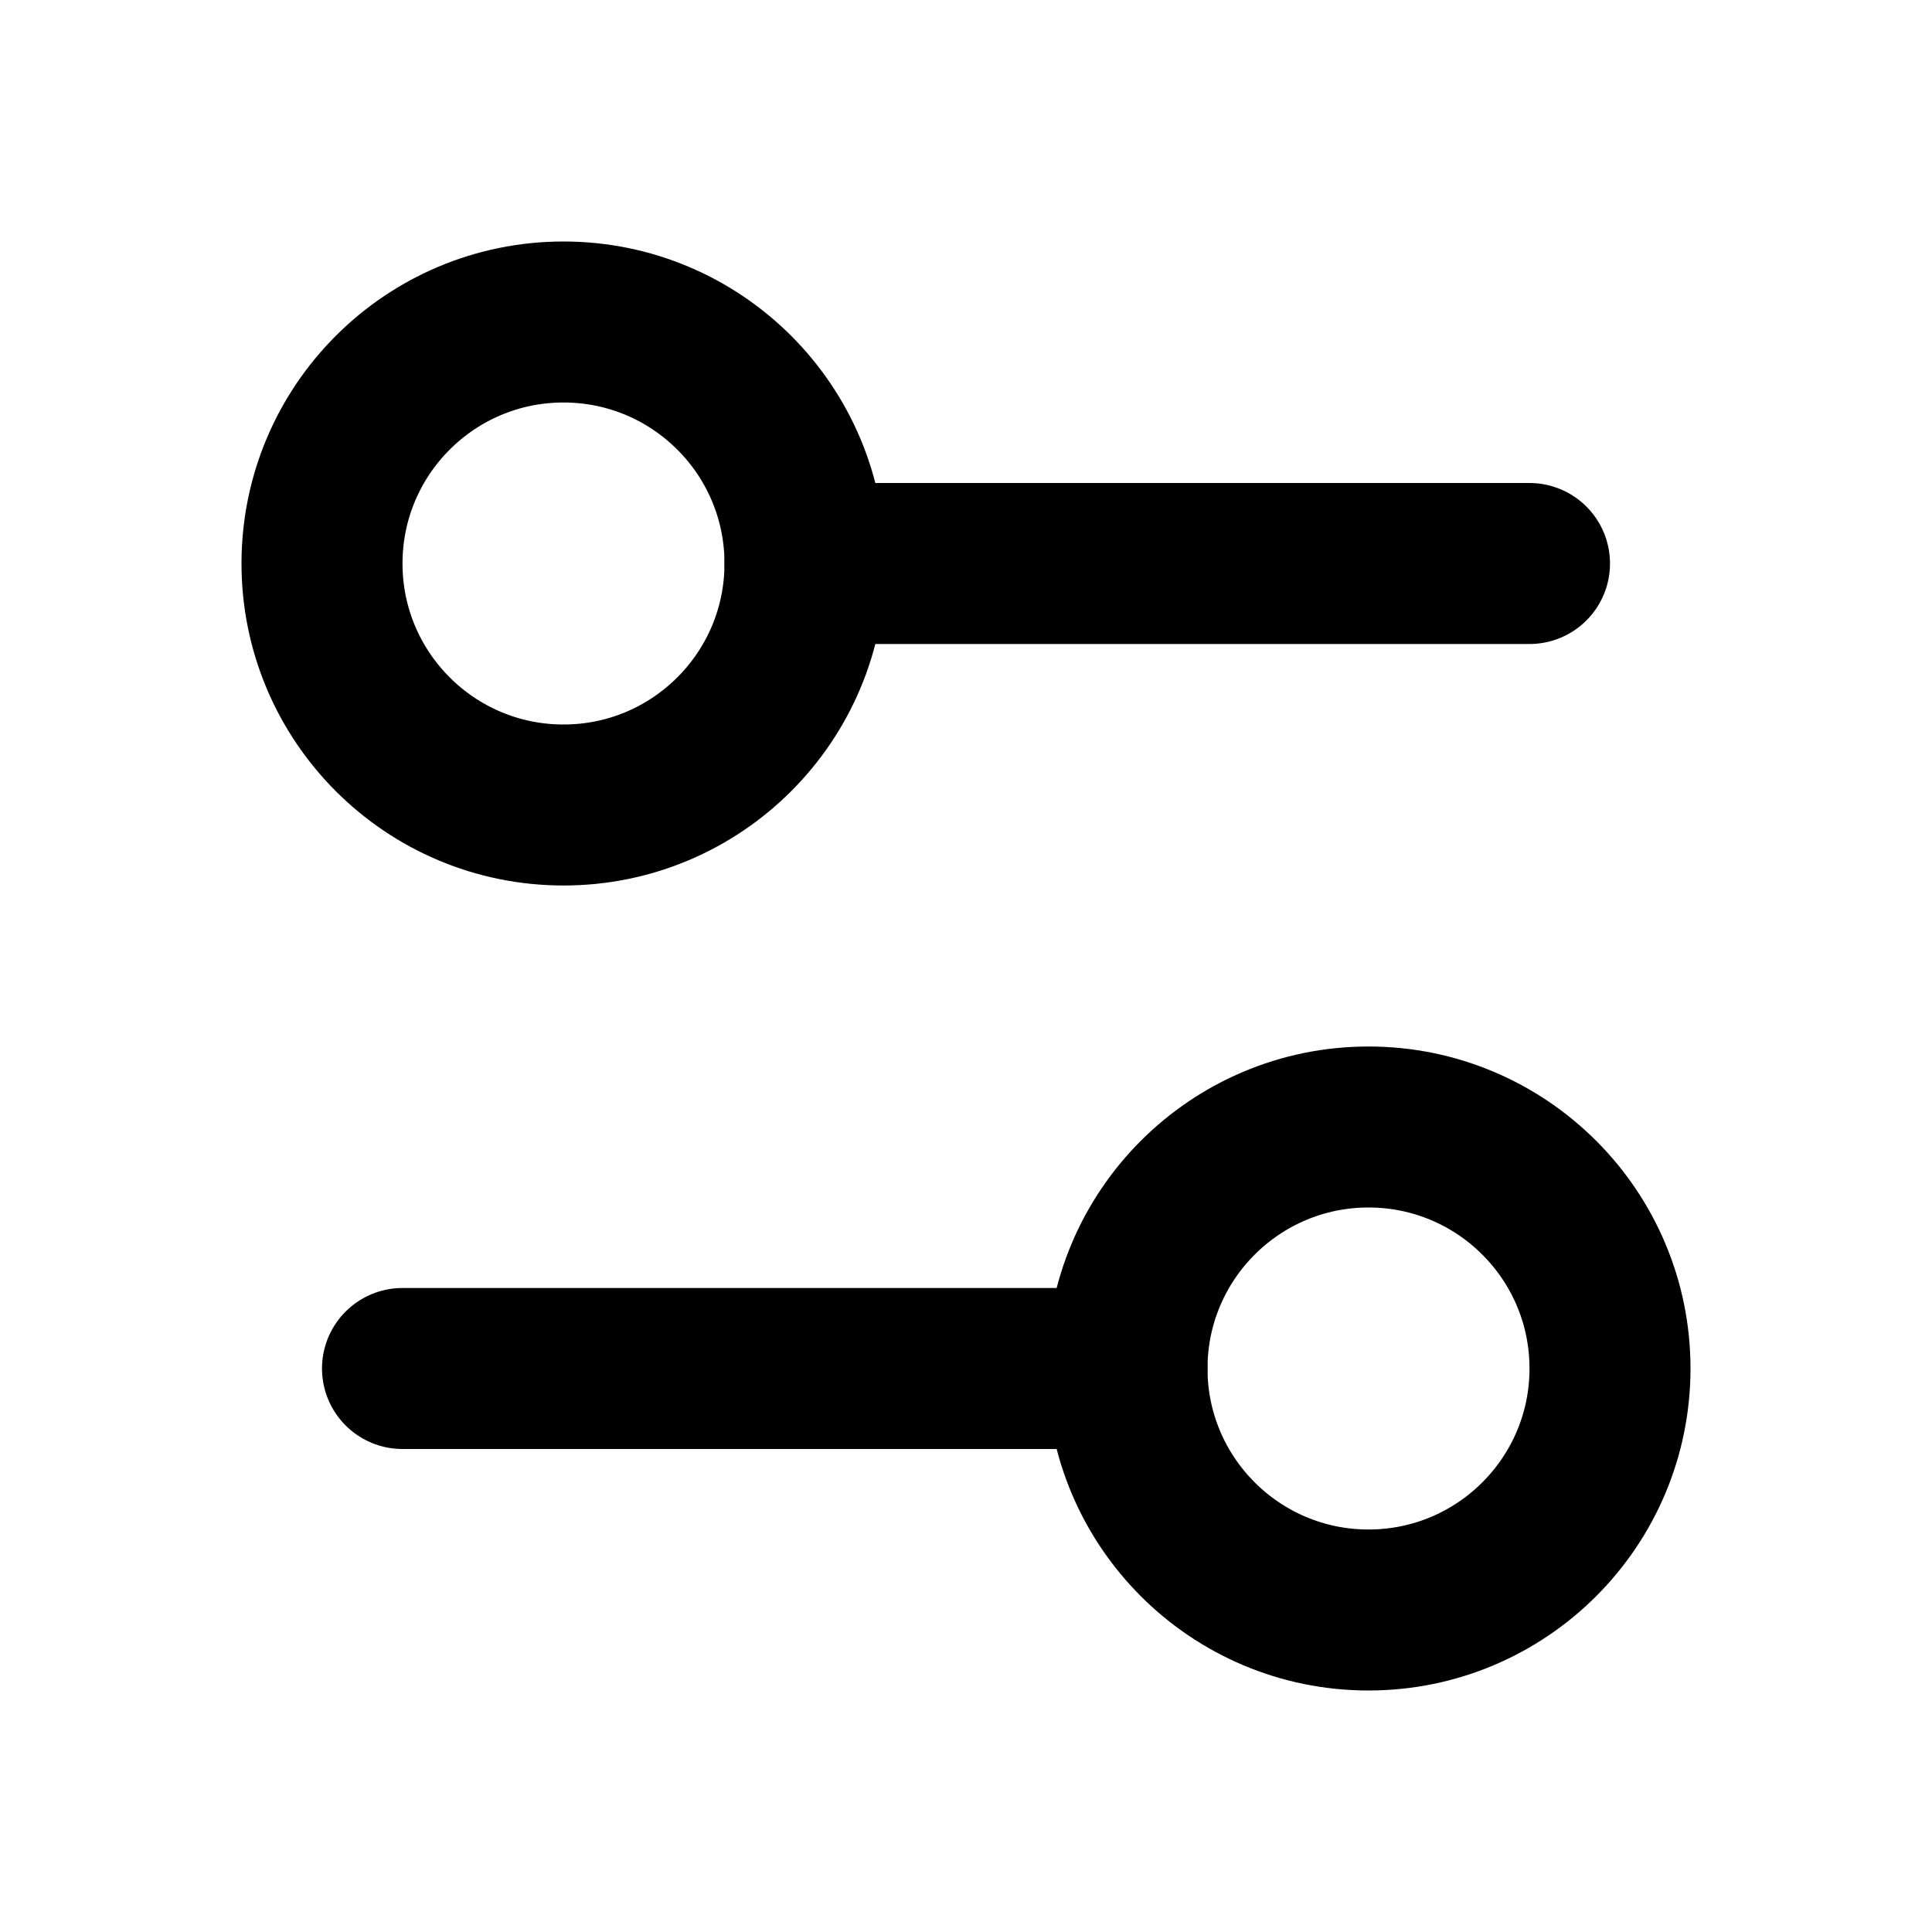
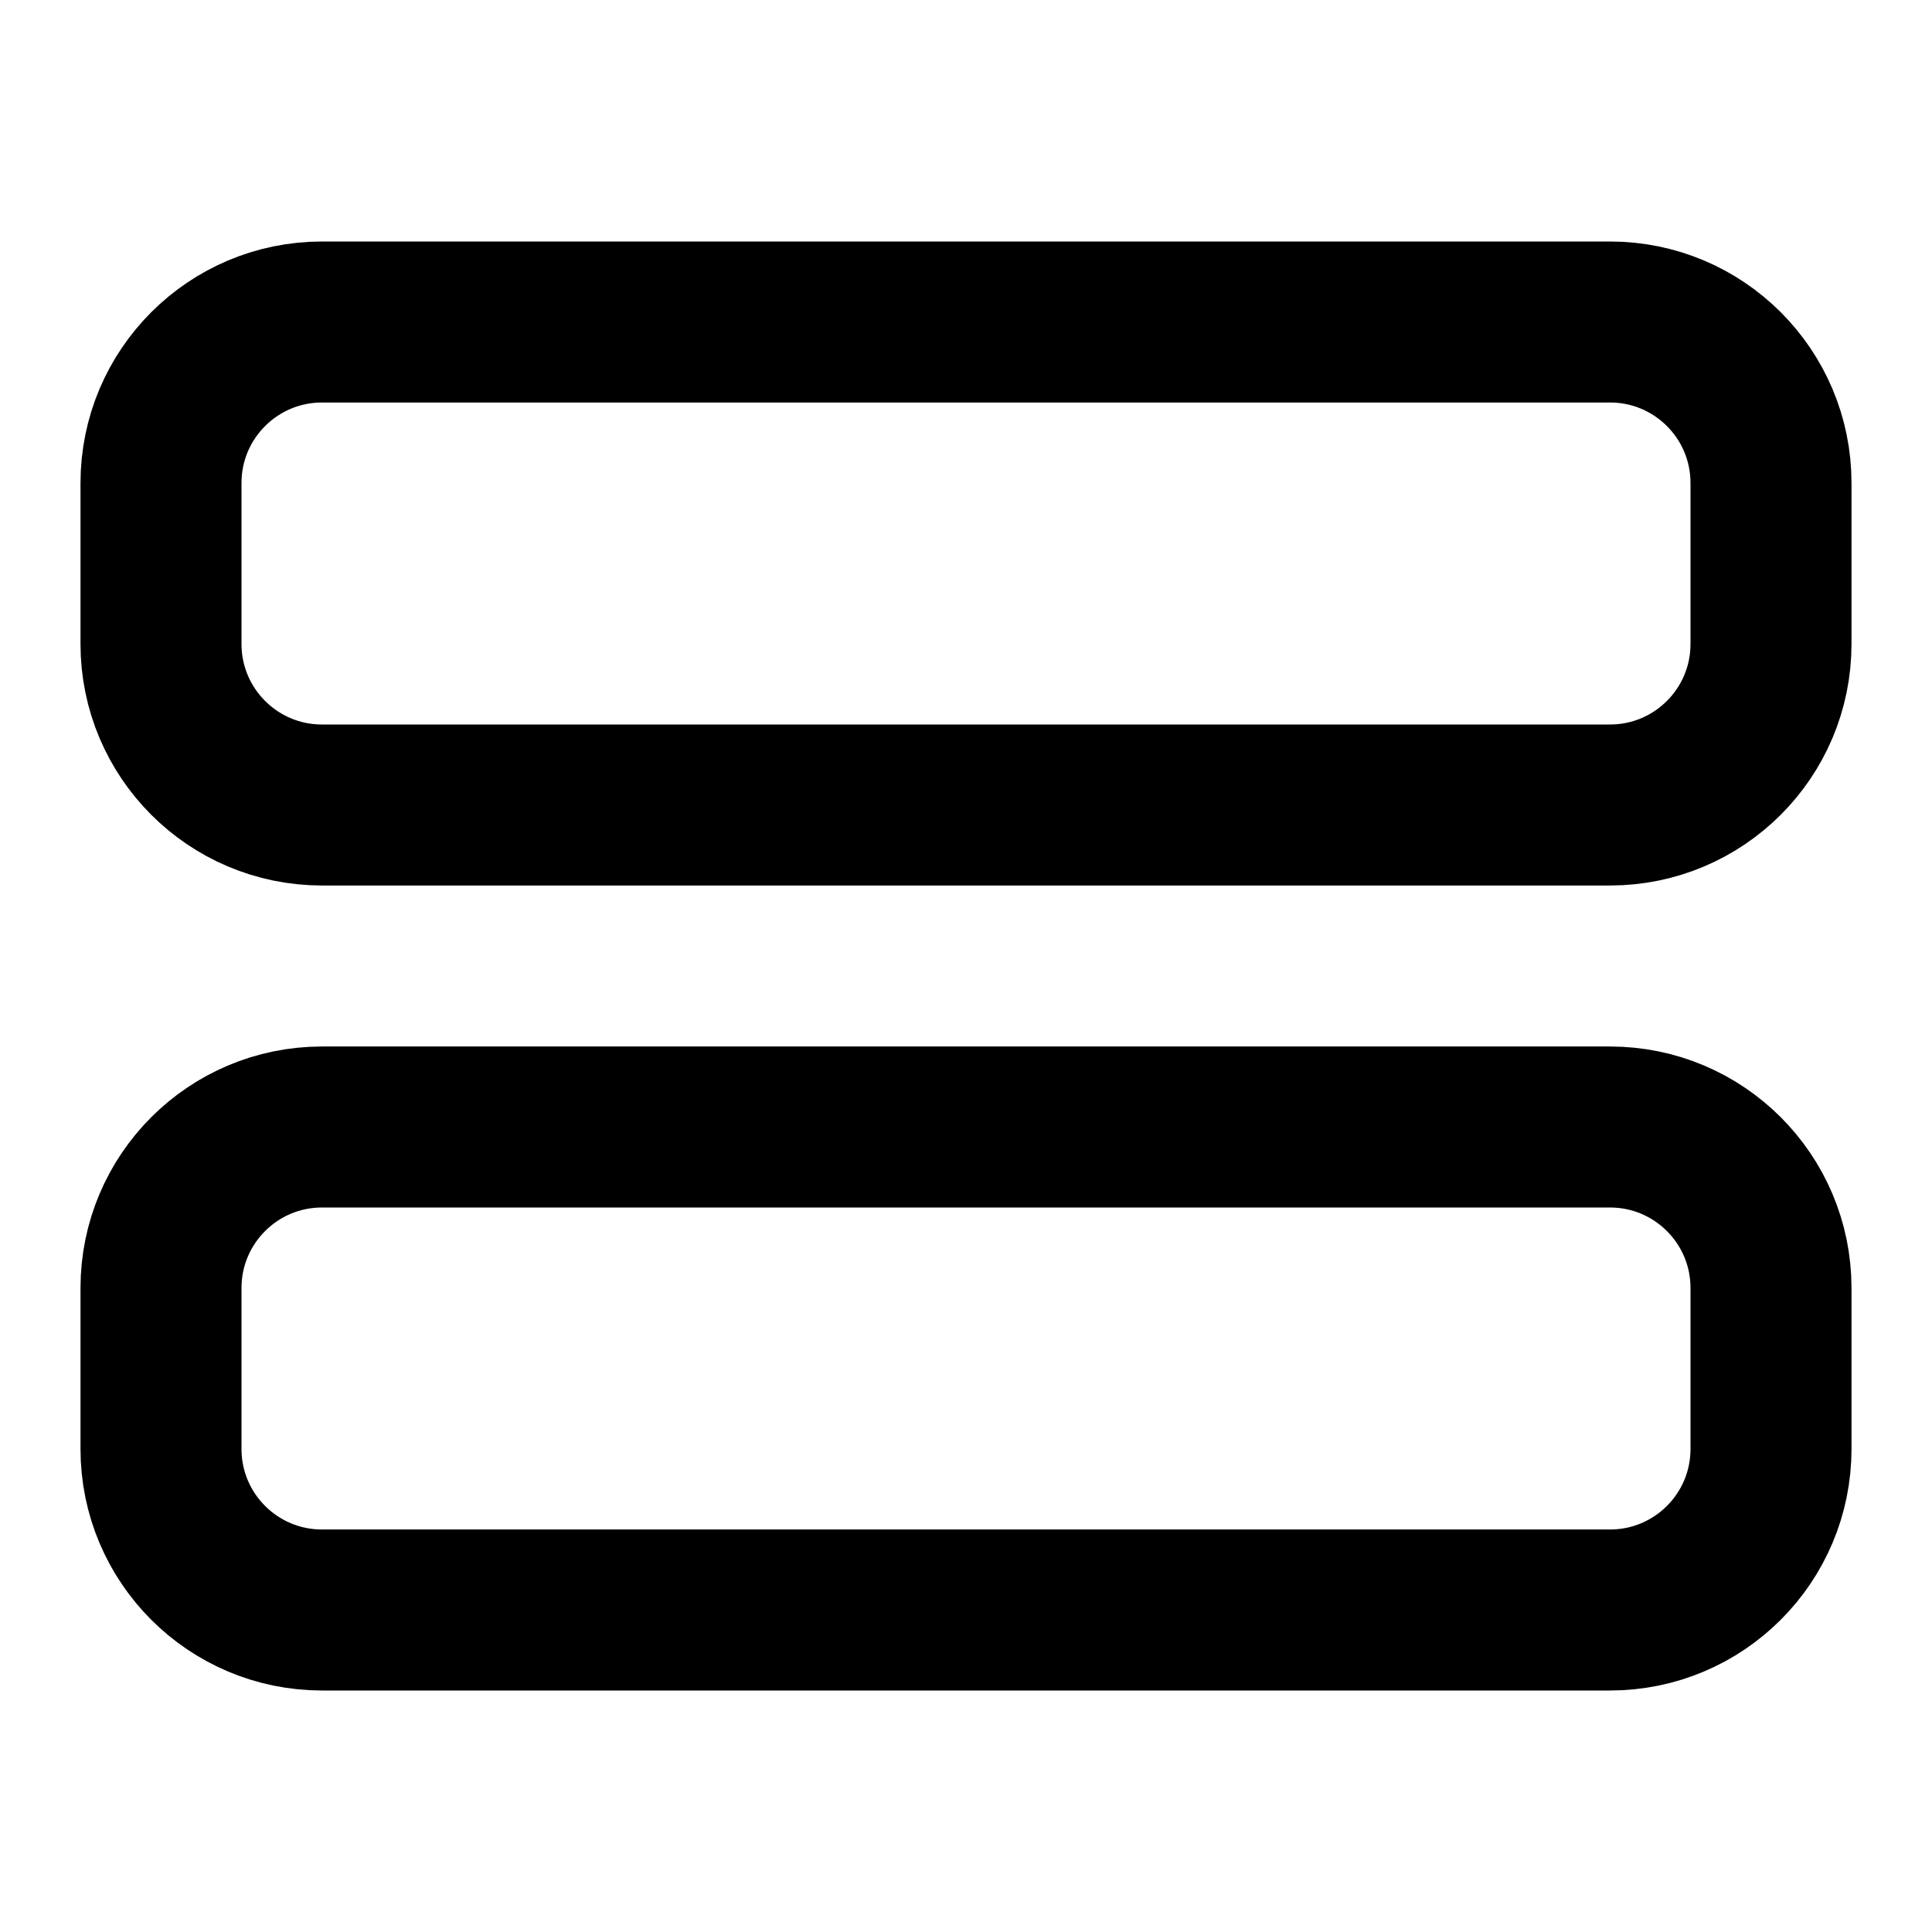
- <svg xmlns="http://www.w3.org/2000/svg" class="lucide lucide-settings-2" width="24" height="24" viewBox="0 0 24 24" fill="none" stroke="currentColor" stroke-width="2" stroke-linecap="round" stroke-linejoin="round">
-   <path d="M14 17H5" />
-   <path d="M19 7h-9" />
-   <circle cx="17" cy="17" r="3" />
-   <circle cx="7" cy="7" r="3" />
+ <svg xmlns="http://www.w3.org/2000/svg" class="lucide lucide-stretch-horizontal" width="24" height="24" viewBox="0 0 24 24" fill="none" stroke="currentColor" stroke-width="2" stroke-linecap="round" stroke-linejoin="round">
+   <rect width="20" height="6" x="2" y="4" rx="2" />
+   <rect width="20" height="6" x="2" y="14" rx="2" />
</svg>
